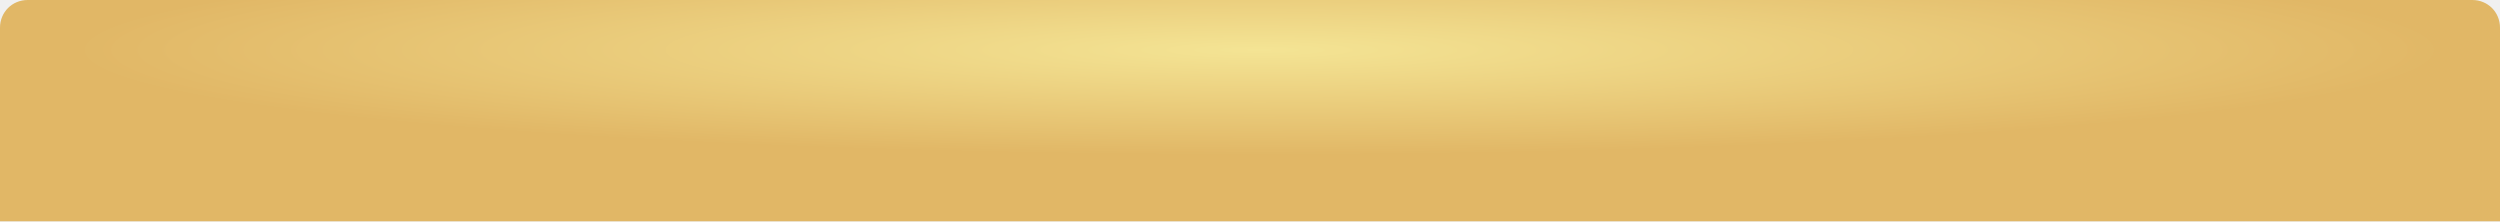
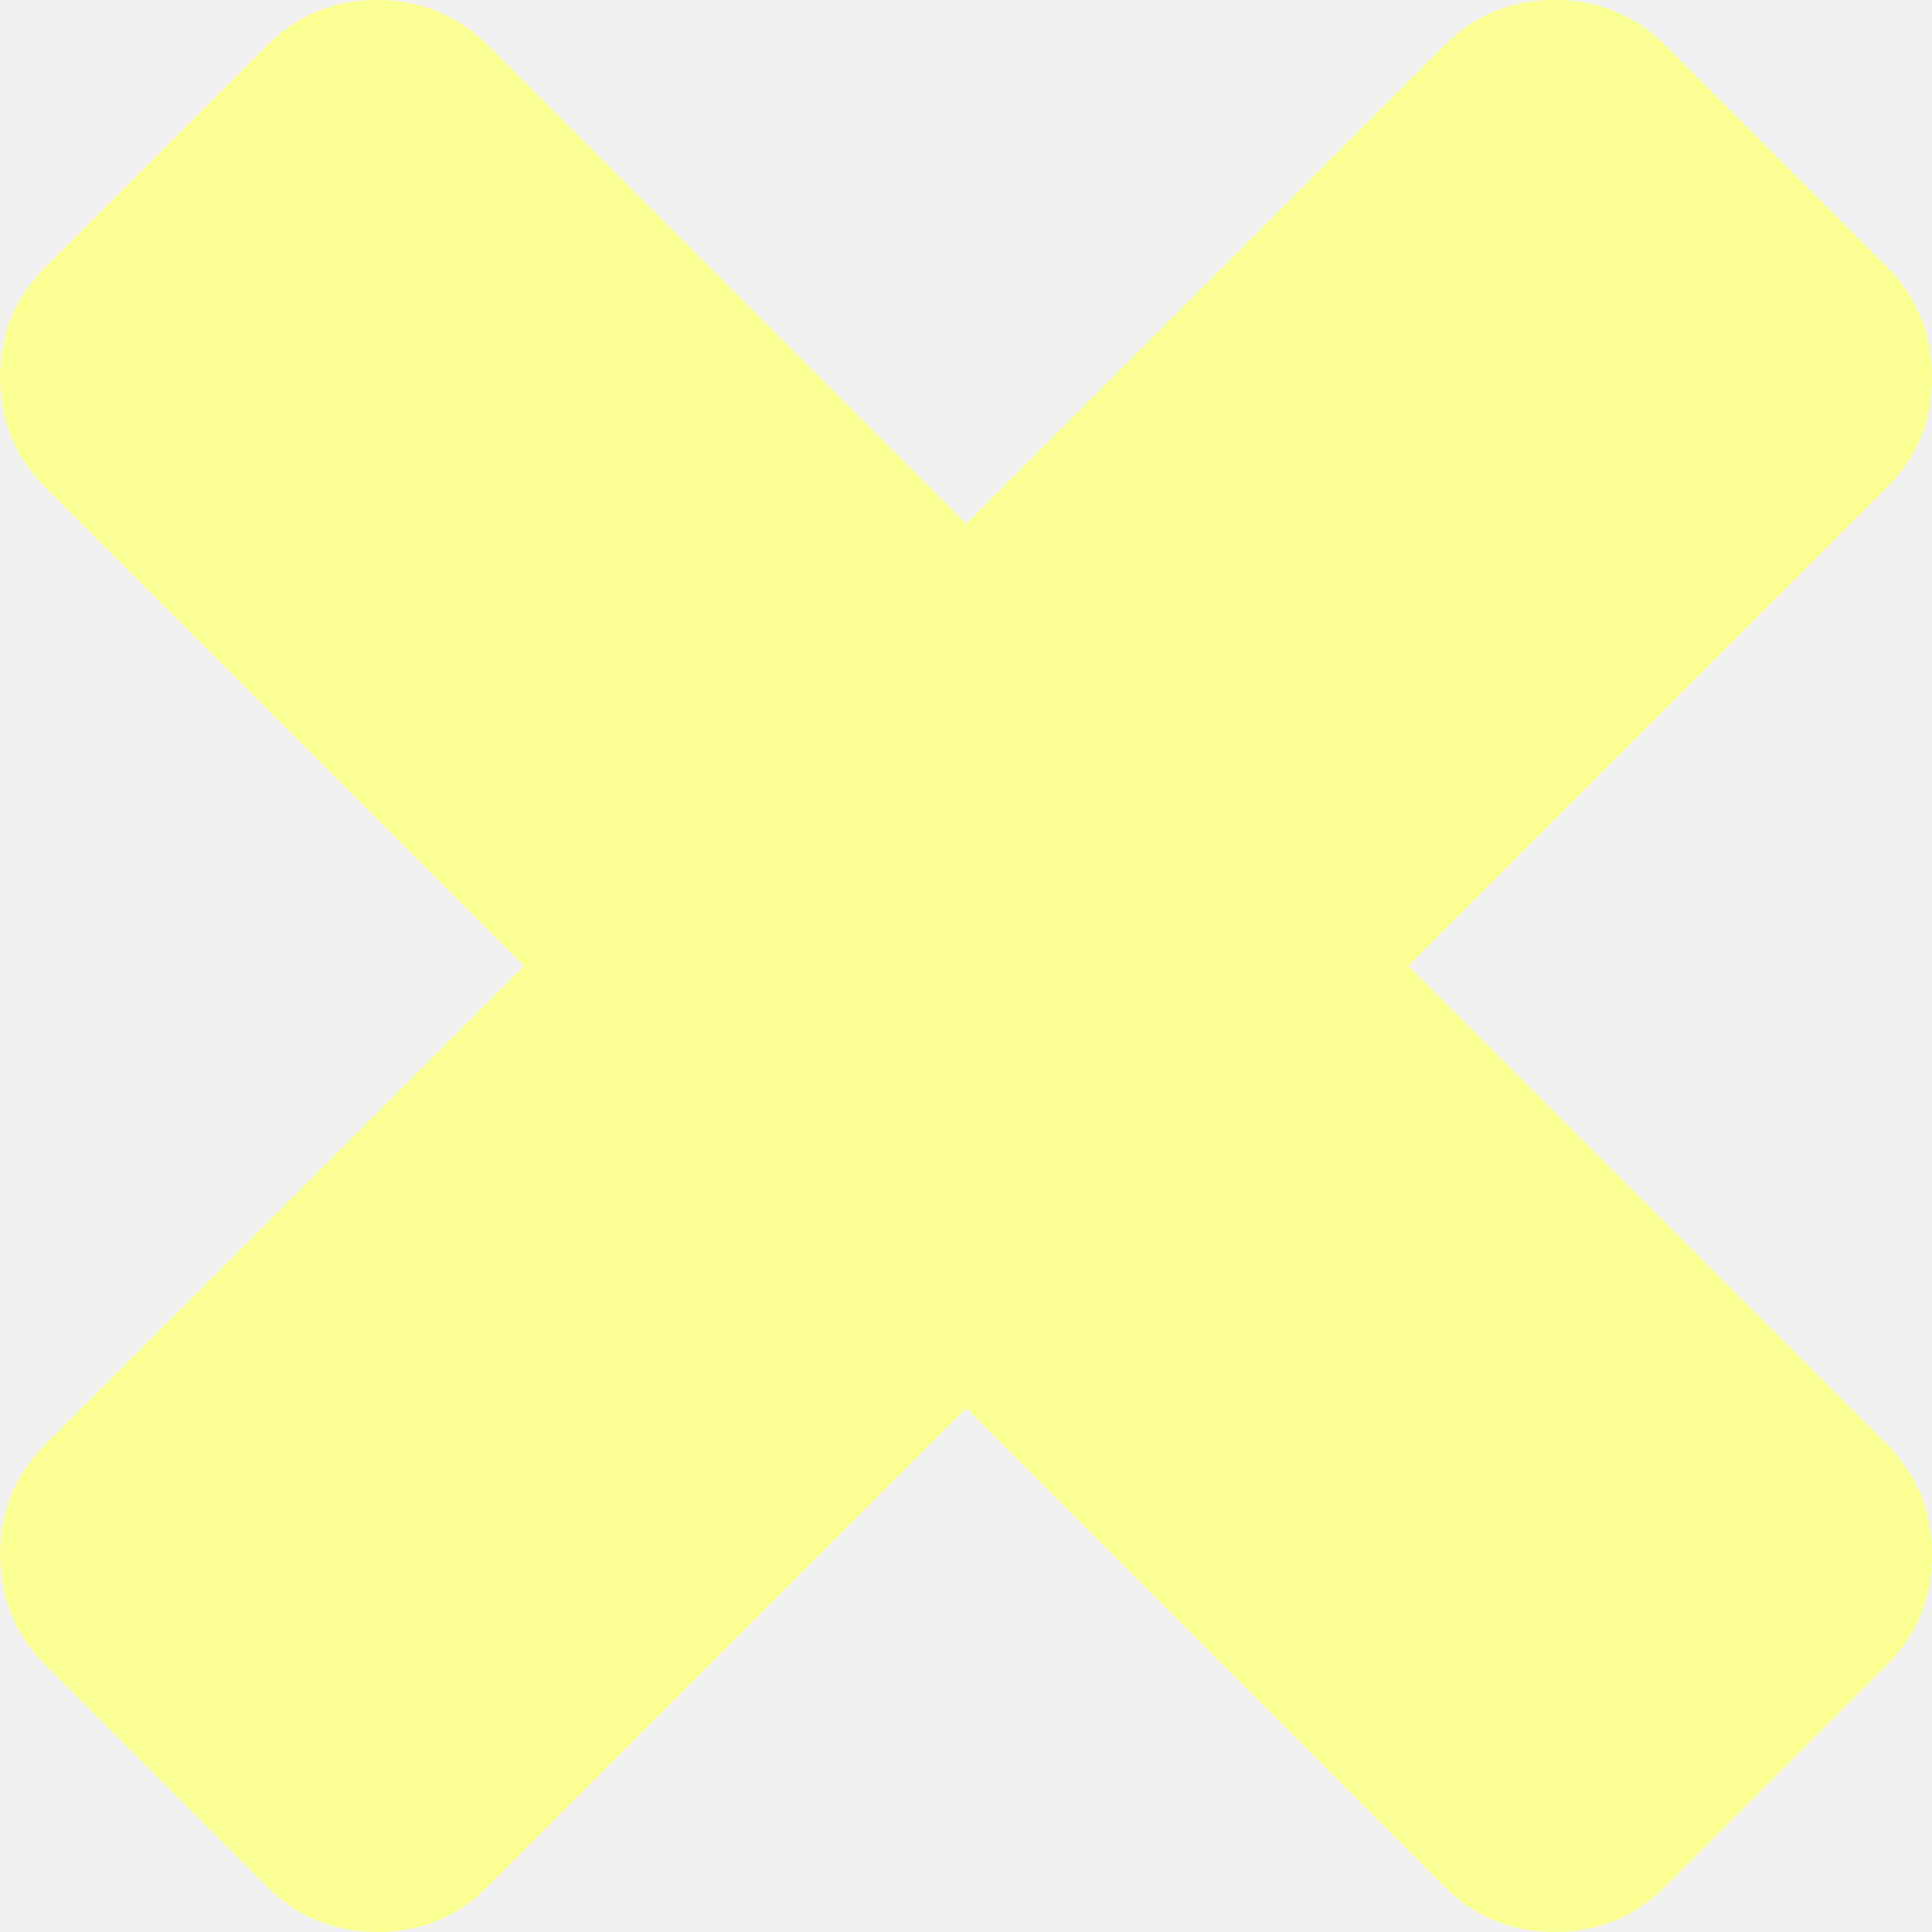
- <svg xmlns="http://www.w3.org/2000/svg" version="1.1" width="452px" height="40px">
+ <svg xmlns="http://www.w3.org/2000/svg" version="1.1" width="20px" height="20px">
  <defs>
-     <radialGradient cx="227.699" cy="9.032" r="214.7" gradientTransform="matrix(-1 1.6547338979042854E-16 -1.464366281331225E-17 -0.08849558 455.3978 9.831573 )" gradientUnits="userSpaceOnUse" id="RadialGradient1208">
-       <stop id="Stop1209" stop-color="#f4e494" offset="0" />
-       <stop id="Stop1210" stop-color="#e1b766" offset="1" />
-     </radialGradient>
    <pattern id="BGPattern" patternUnits="userSpaceOnUse" alignment="0 0" imageRepeat="None" />
-     <mask fill="white" id="Clip1211">
-       <path d="M 0 40  L 0 5  C 0 2.2  2.2 0  5 0  L 447 0  C 449.8 0  452 2.2  452 5  L 452 40  L 0 40  Z " fill-rule="evenodd" />
+     <mask fill="white" id="Clip2724">
+       <path d="M 19.529 14.949  C 19.843 15.264  20 15.645  20 16.094  C 20 16.543  19.843 16.925  19.529 17.239  L 17.239 19.529  C 16.925 19.843  16.543 20  16.094 20  C 15.645 20  15.264 19.843  14.949 19.529  L 10 14.579  L 5.051 19.529  C 4.736 19.843  4.355 20  3.906 20  C 3.457 20  3.075 19.843  2.761 19.529  L 0.471 17.239  C 0.157 16.925  0 16.543  0 16.094  C 0 15.645  0.157 15.264  0.471 14.949  L 5.421 10  L 0.471 5.051  C 0.157 4.736  0 4.355  0 3.906  C 0 3.457  0.157 3.075  0.471 2.761  L 2.761 0.471  C 3.075 0.157  3.457 0  3.906 0  C 4.355 0  4.736 0.157  5.051 0.471  L 10 5.421  L 14.949 0.471  C 15.264 0.157  15.645 0  16.094 0  C 16.543 0  16.925 0.157  17.239 0.471  L 19.529 2.761  C 19.843 3.075  20 3.457  20 3.906  C 20 4.355  19.843 4.736  19.529 5.051  L 14.579 10  L 19.529 14.949  Z " fill-rule="evenodd" />
    </mask>
  </defs>
-   <g transform="matrix(1 0 0 1 -68 -390 )">
-     <path d="M 0 40  L 0 5  C 0 2.2  2.2 0  5 0  L 447 0  C 449.8 0  452 2.2  452 5  L 452 40  L 0 40  Z " fill-rule="nonzero" fill="url(#RadialGradient1208)" stroke="none" transform="matrix(1 0 0 1 68 390 )" class="fill" />
-     <path d="M 0 40  L 0 5  C 0 2.2  2.2 0  5 0  L 447 0  C 449.8 0  452 2.2  452 5  L 452 40  L 0 40  Z " stroke-width="0" stroke-dasharray="0" stroke="rgba(121, 121, 121, 1)" fill="none" transform="matrix(1 0 0 1 68 390 )" class="stroke" mask="url(#Clip1211)" />
+   <g transform="matrix(1 0 0 1 -490 -400 )">
+     <path d="M 19.529 14.949  C 19.843 15.264  20 15.645  20 16.094  C 20 16.543  19.843 16.925  19.529 17.239  L 17.239 19.529  C 16.925 19.843  16.543 20  16.094 20  C 15.645 20  15.264 19.843  14.949 19.529  L 10 14.579  L 5.051 19.529  C 4.736 19.843  4.355 20  3.906 20  C 3.457 20  3.075 19.843  2.761 19.529  L 0.471 17.239  C 0.157 16.925  0 16.543  0 16.094  C 0 15.645  0.157 15.264  0.471 14.949  L 5.421 10  L 0.471 5.051  C 0.157 4.736  0 4.355  0 3.906  C 0 3.457  0.157 3.075  0.471 2.761  L 2.761 0.471  C 3.075 0.157  3.457 0  3.906 0  C 4.355 0  4.736 0.157  5.051 0.471  L 10 5.421  L 14.949 0.471  C 15.264 0.157  15.645 0  16.094 0  C 16.543 0  16.925 0.157  17.239 0.471  L 19.529 2.761  C 19.843 3.075  20 3.457  20 3.906  C 20 4.355  19.843 4.736  19.529 5.051  L 14.579 10  L 19.529 14.949  Z " fill-rule="nonzero" fill="rgba(252, 255, 147, 1)" stroke="none" transform="matrix(1 0 0 1 490 400 )" class="fill" />
+     <path d="M 19.529 14.949  C 19.843 15.264  20 15.645  20 16.094  C 20 16.543  19.843 16.925  19.529 17.239  L 17.239 19.529  C 16.925 19.843  16.543 20  16.094 20  C 15.645 20  15.264 19.843  14.949 19.529  L 10 14.579  L 5.051 19.529  C 4.736 19.843  4.355 20  3.906 20  C 3.457 20  3.075 19.843  2.761 19.529  L 0.471 17.239  C 0.157 16.925  0 16.543  0 16.094  C 0 15.645  0.157 15.264  0.471 14.949  L 5.421 10  L 0.471 5.051  C 0.157 4.736  0 4.355  0 3.906  C 0 3.457  0.157 3.075  0.471 2.761  L 2.761 0.471  C 3.075 0.157  3.457 0  3.906 0  C 4.355 0  4.736 0.157  5.051 0.471  L 10 5.421  L 14.949 0.471  C 15.264 0.157  15.645 0  16.094 0  C 16.543 0  16.925 0.157  17.239 0.471  L 19.529 2.761  C 19.843 3.075  20 3.457  20 3.906  C 20 4.355  19.843 4.736  19.529 5.051  L 14.579 10  L 19.529 14.949  Z " stroke-width="0" stroke-dasharray="0" stroke="rgba(255, 255, 255, 0)" fill="none" transform="matrix(1 0 0 1 490 400 )" class="stroke" mask="url(#Clip2724)" />
  </g>
</svg>
